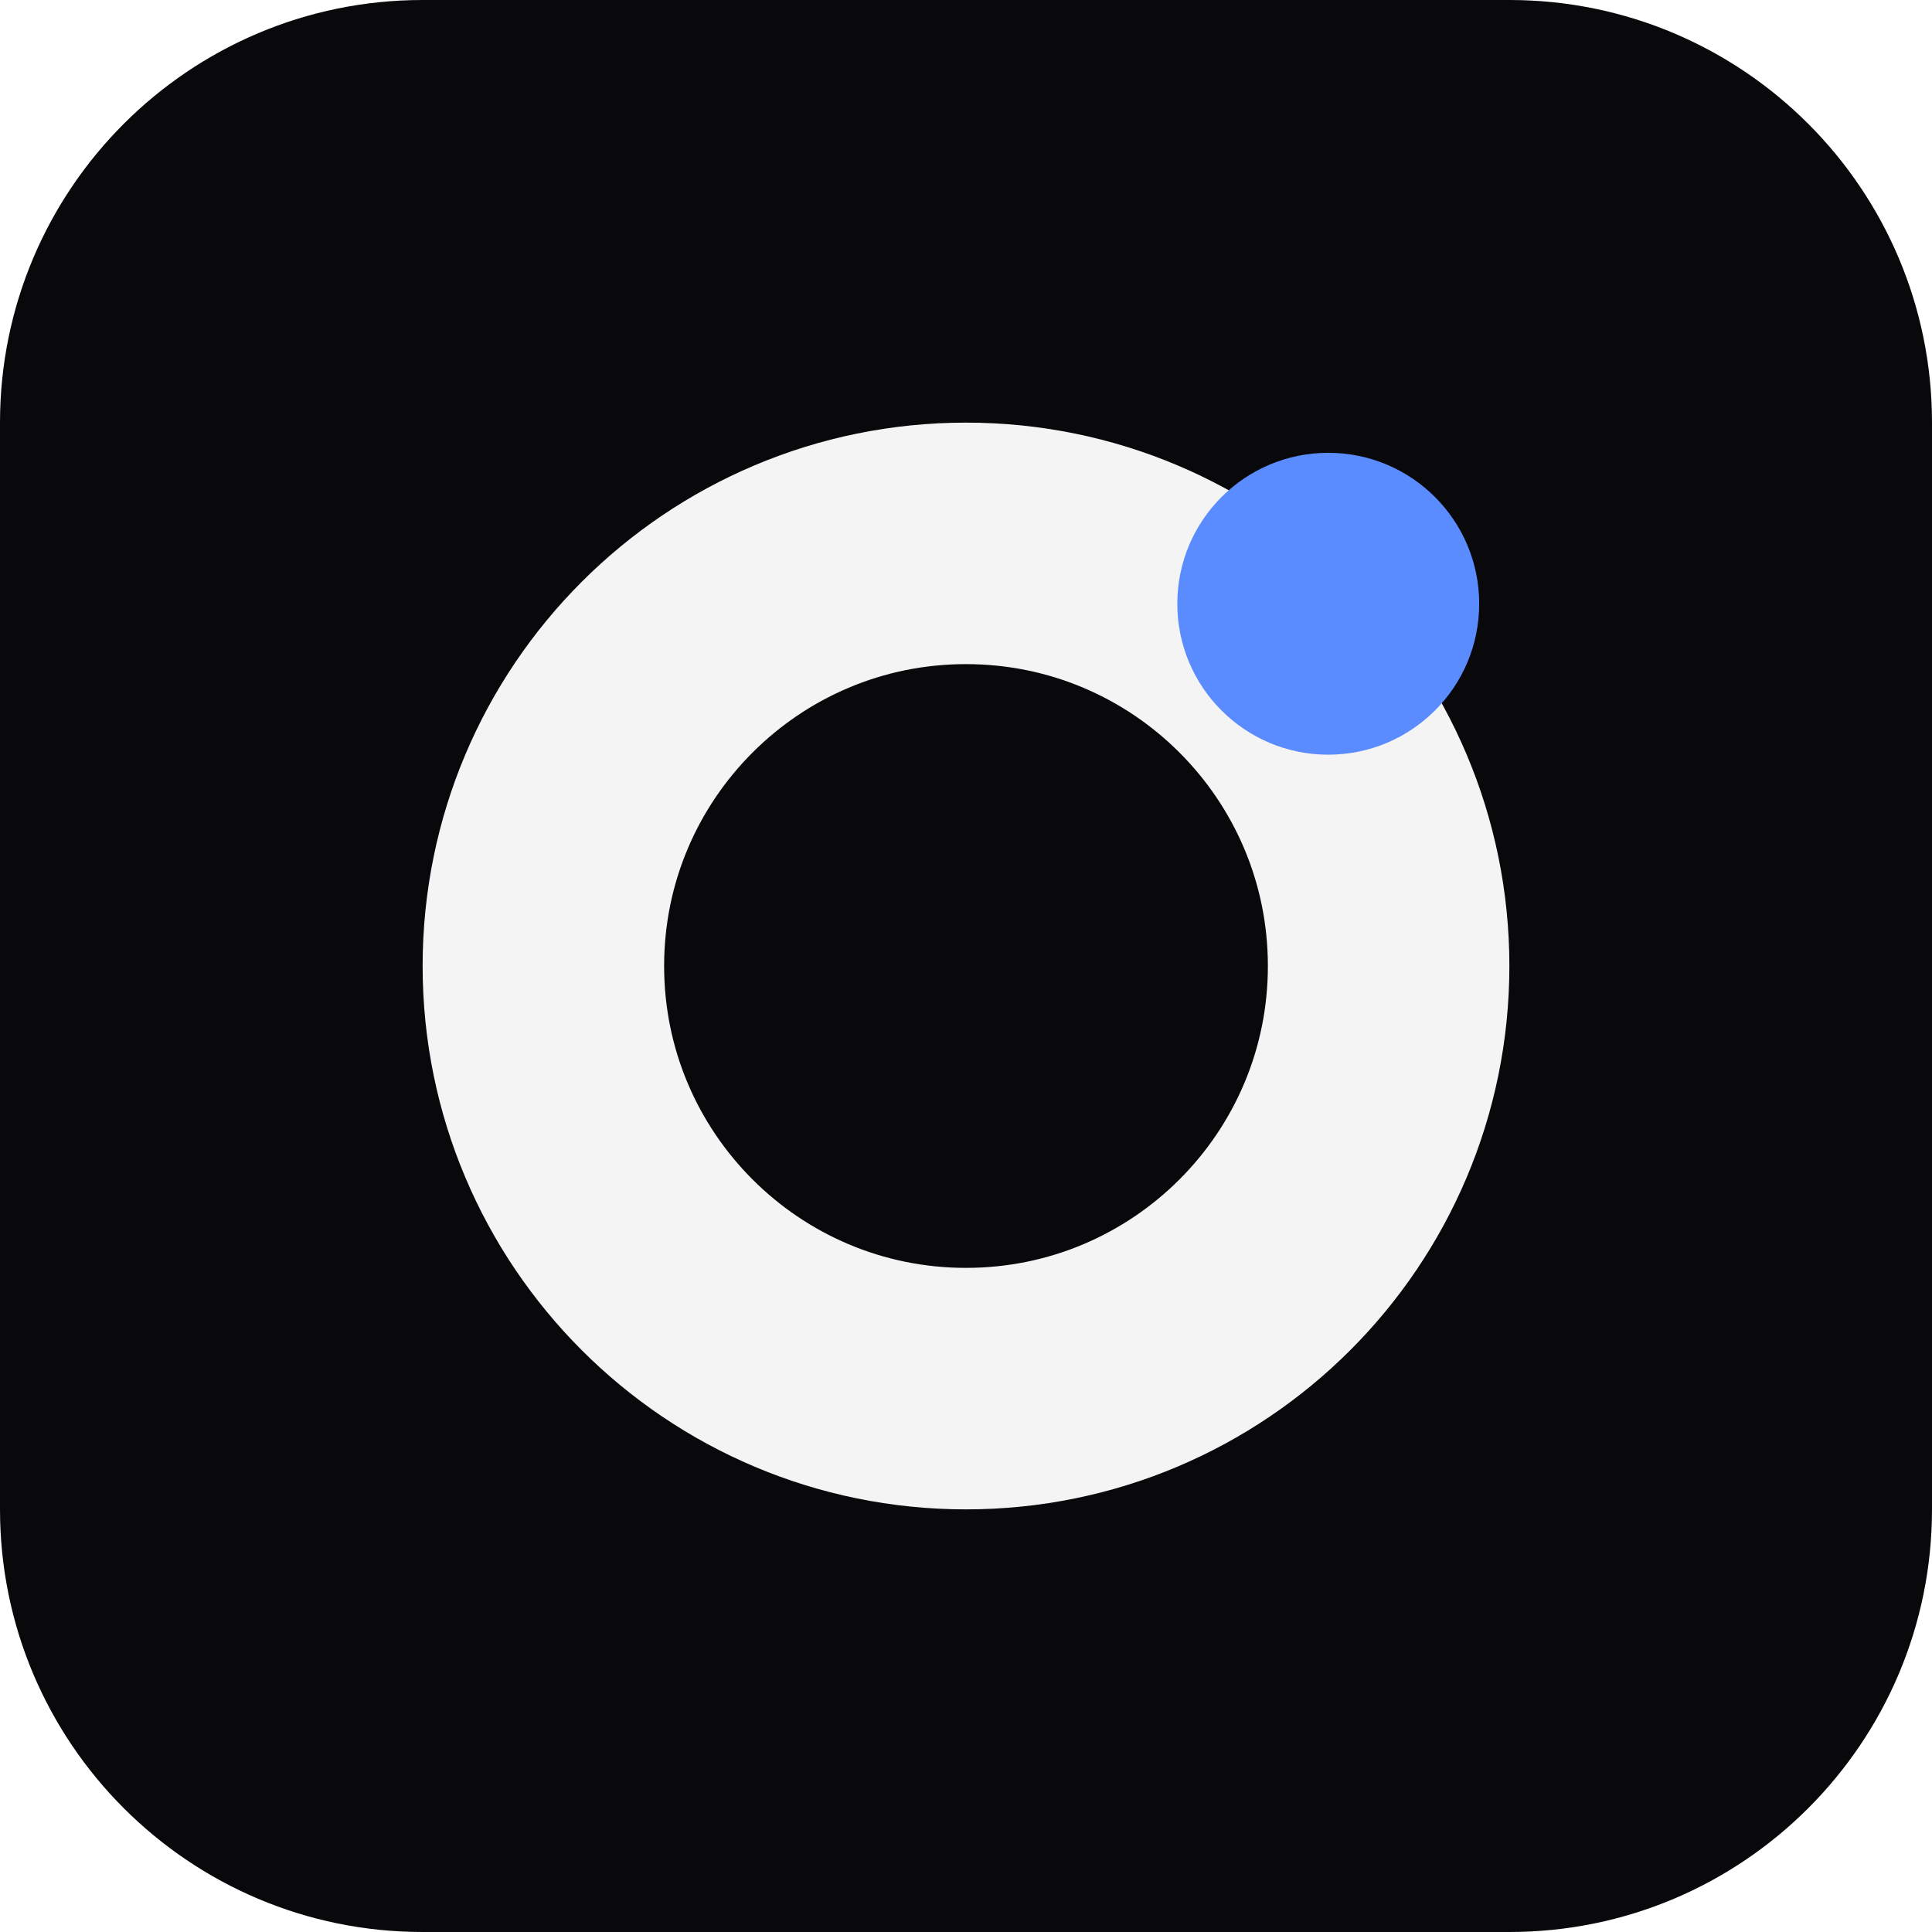
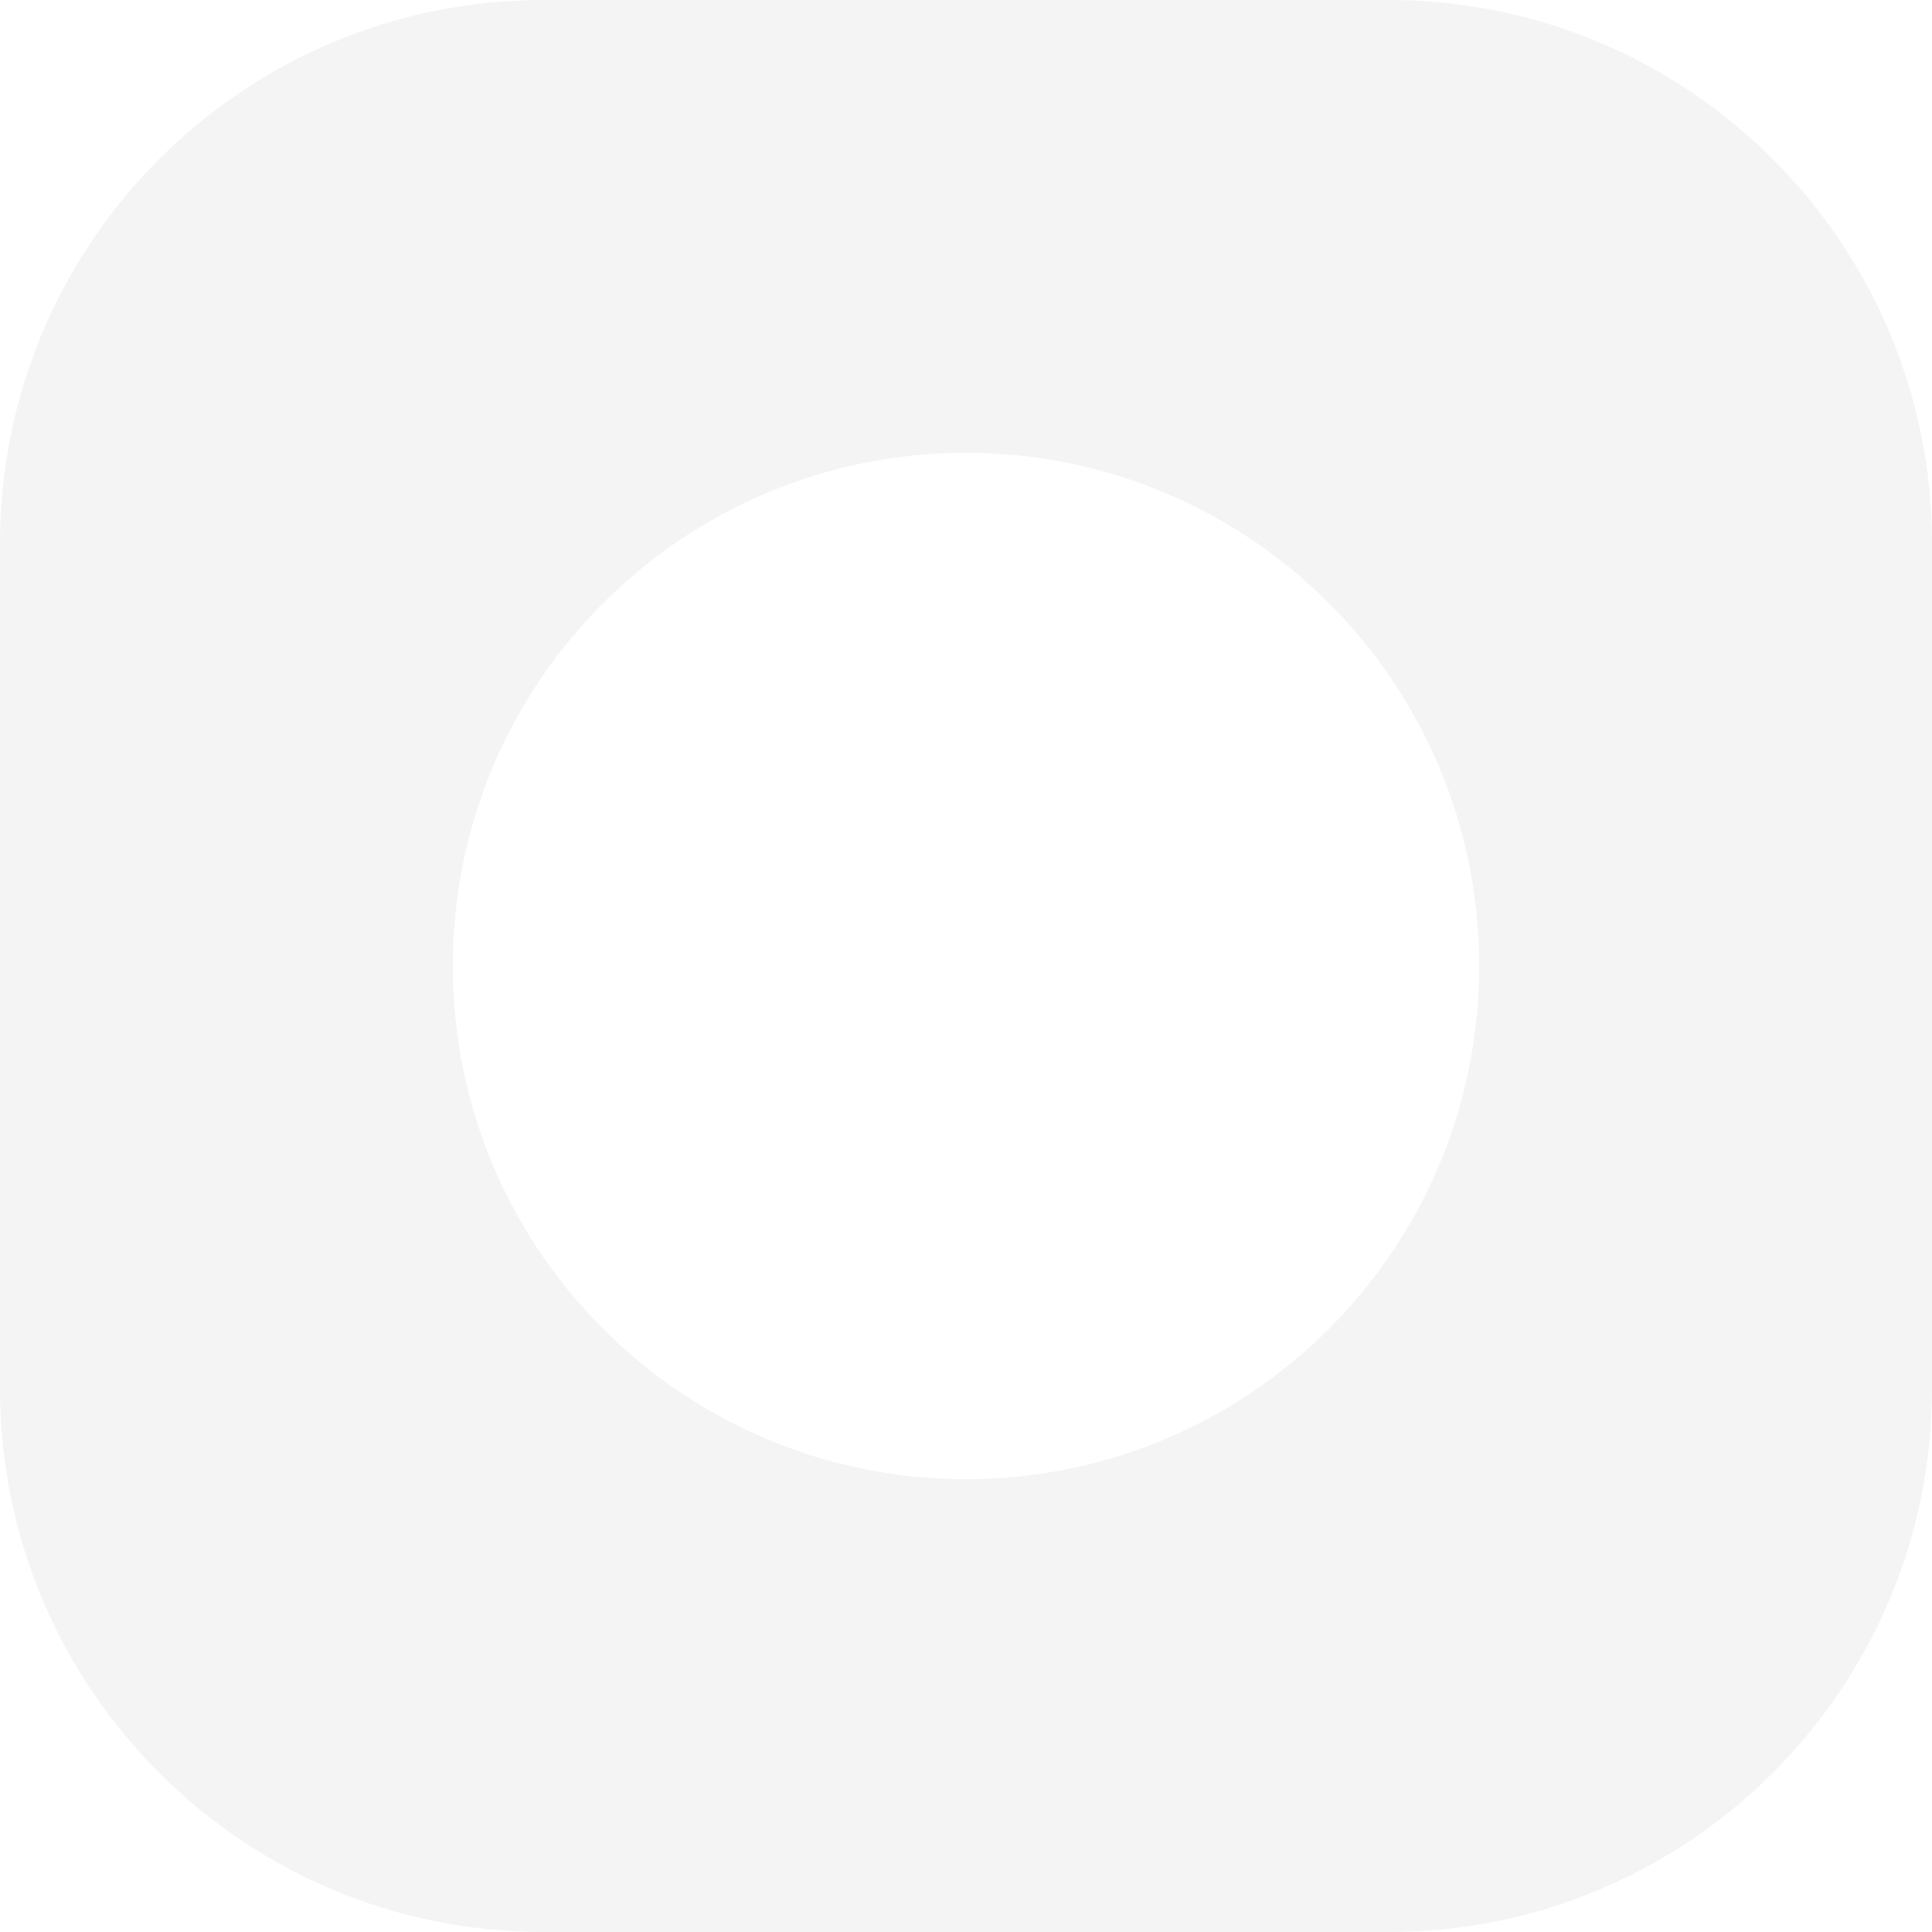
<svg xmlns="http://www.w3.org/2000/svg" viewBox="0 0 64 64">
-   <rect width="64" height="64" rx="14" fill="#09090b" />
-   <circle cx="32" cy="32" r="14" fill="none" stroke="#f4f4f5" stroke-width="8" />
-   <circle cx="44" cy="20" r="5" fill="#5b8cff" />
+   <style>path{fill:#f4f4f5}@media (prefers-color-scheme:light){path{fill:#09090b}}</style>
+   <path fill-rule="evenodd" d="M18 0h28a18 18 0 0 1 18 18v28a18 18 0 0 1-18 18H18A18 18 0 0 1 0 46V18A18 18 0 0 1 18 0zM32 15a17 17 0 1 0 0 34a17 17 0 1 0 0-34z" />
</svg>
